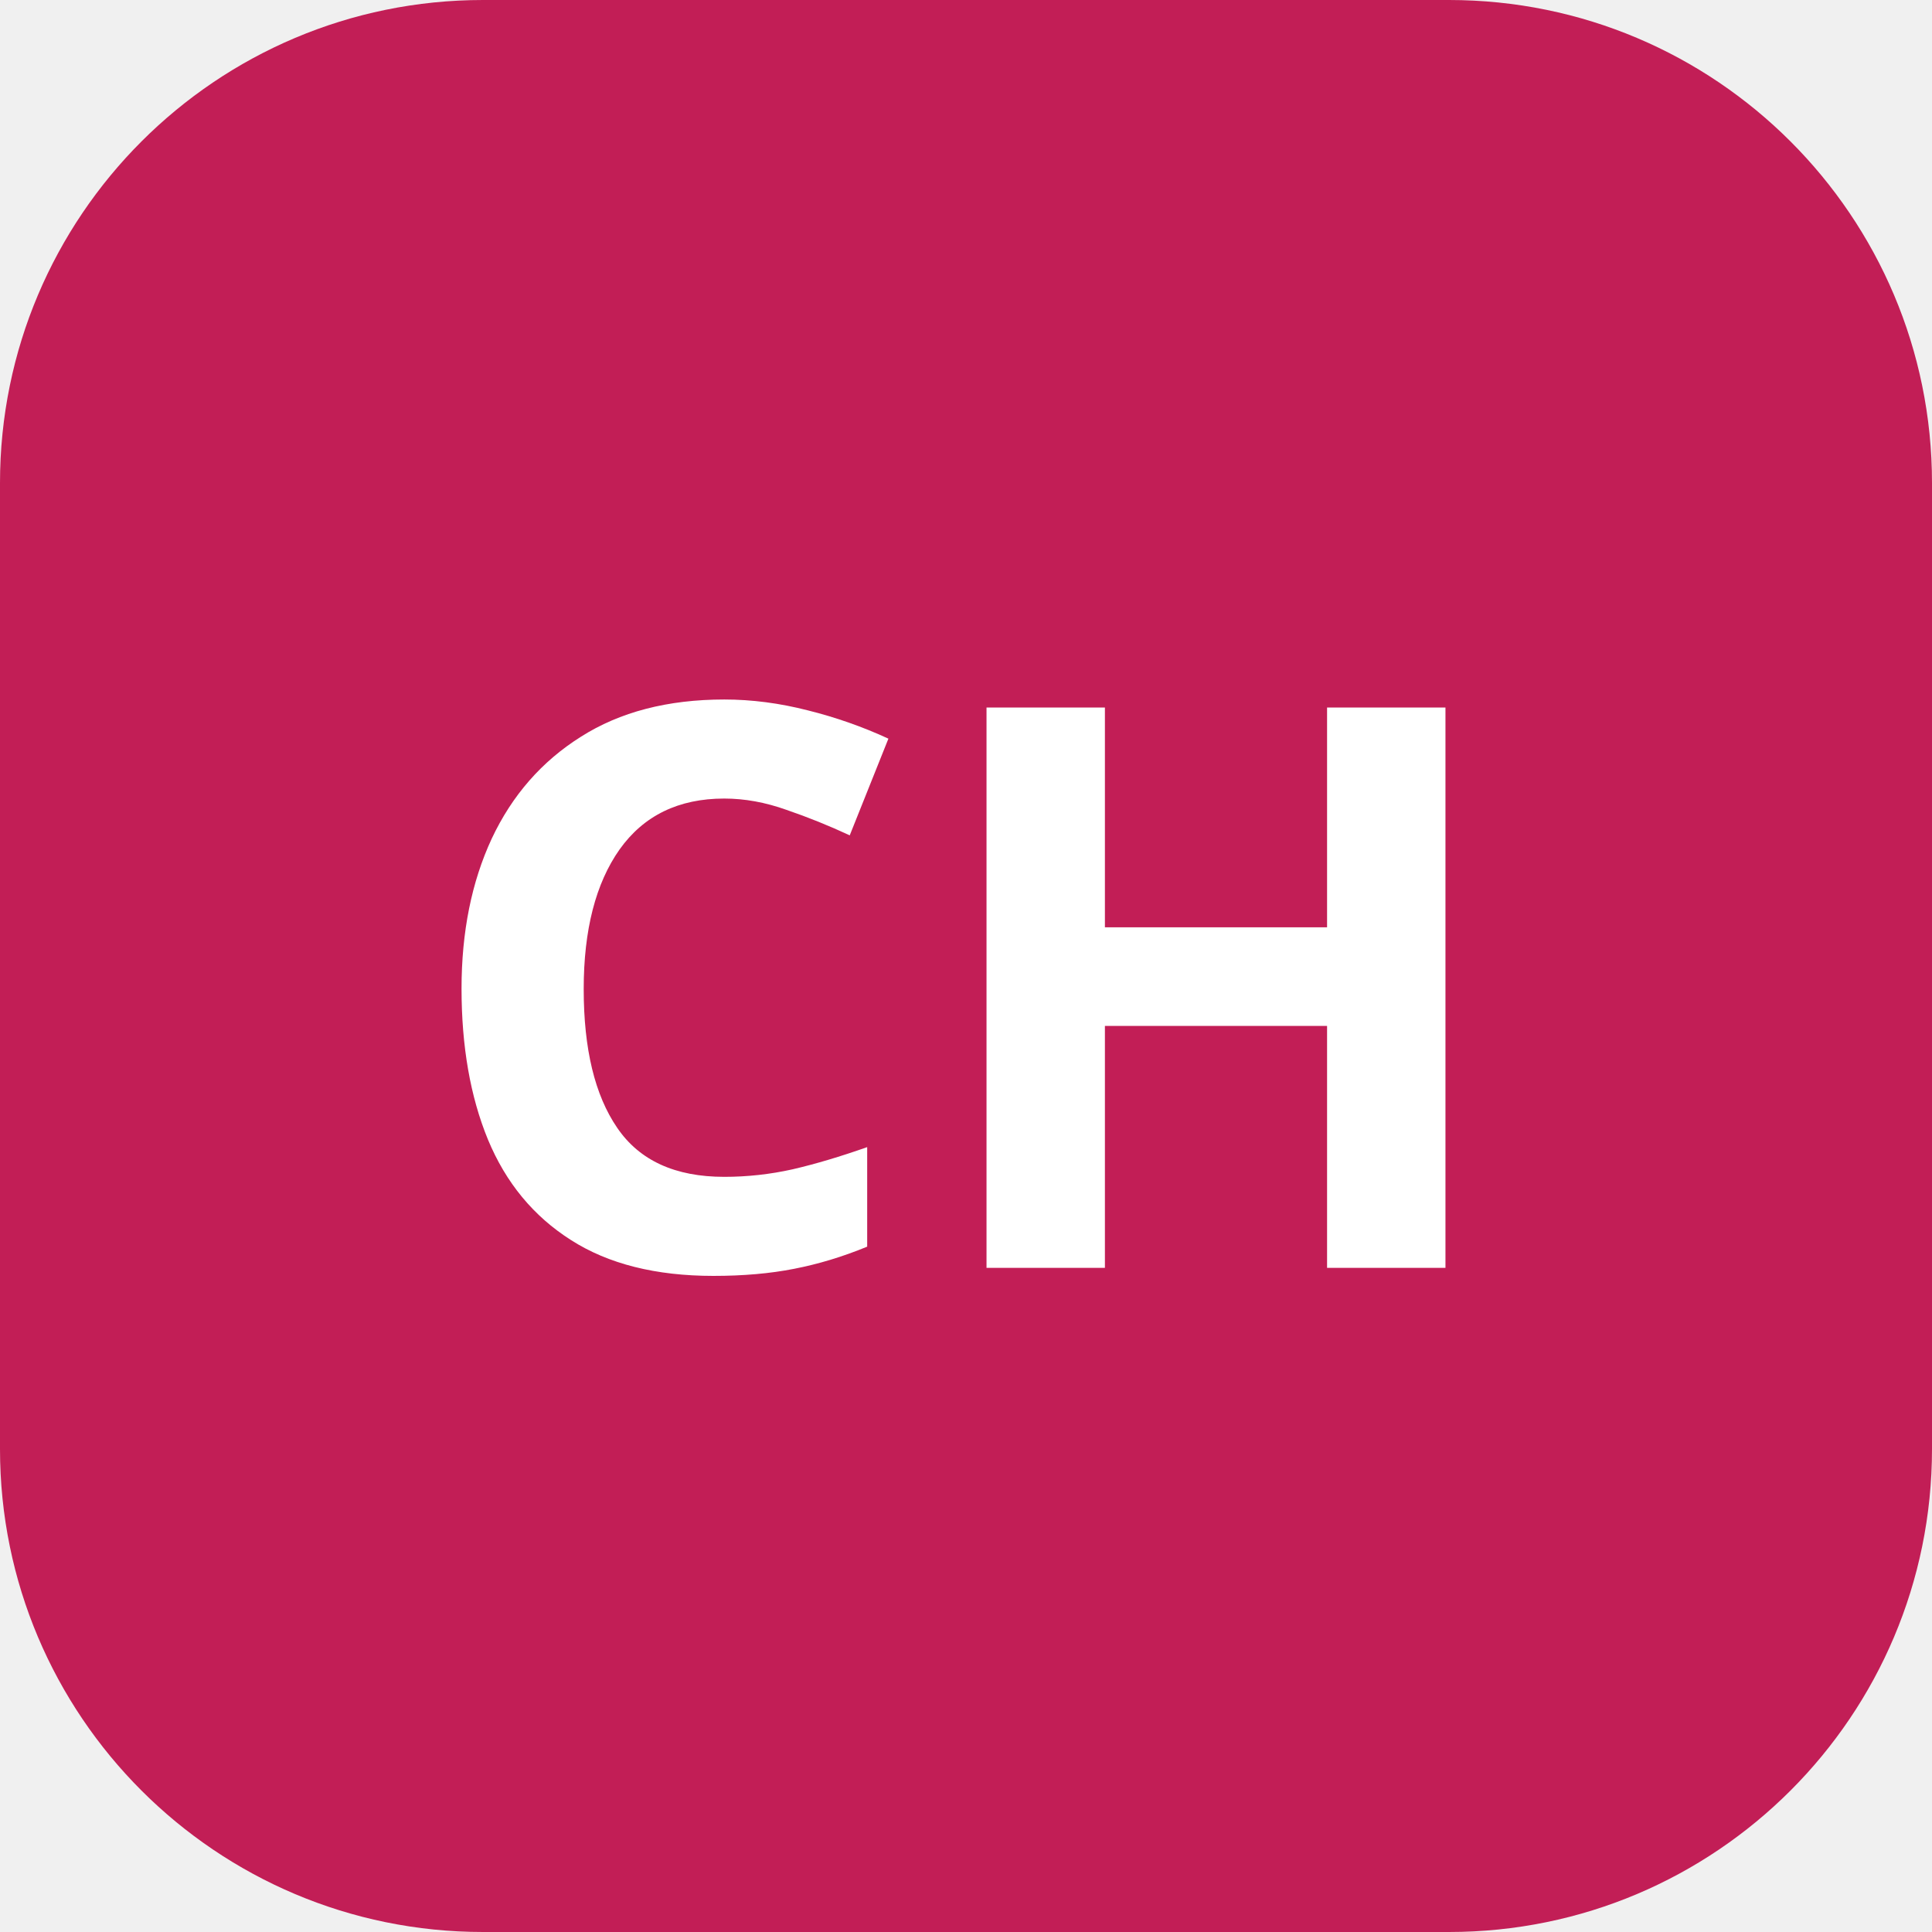
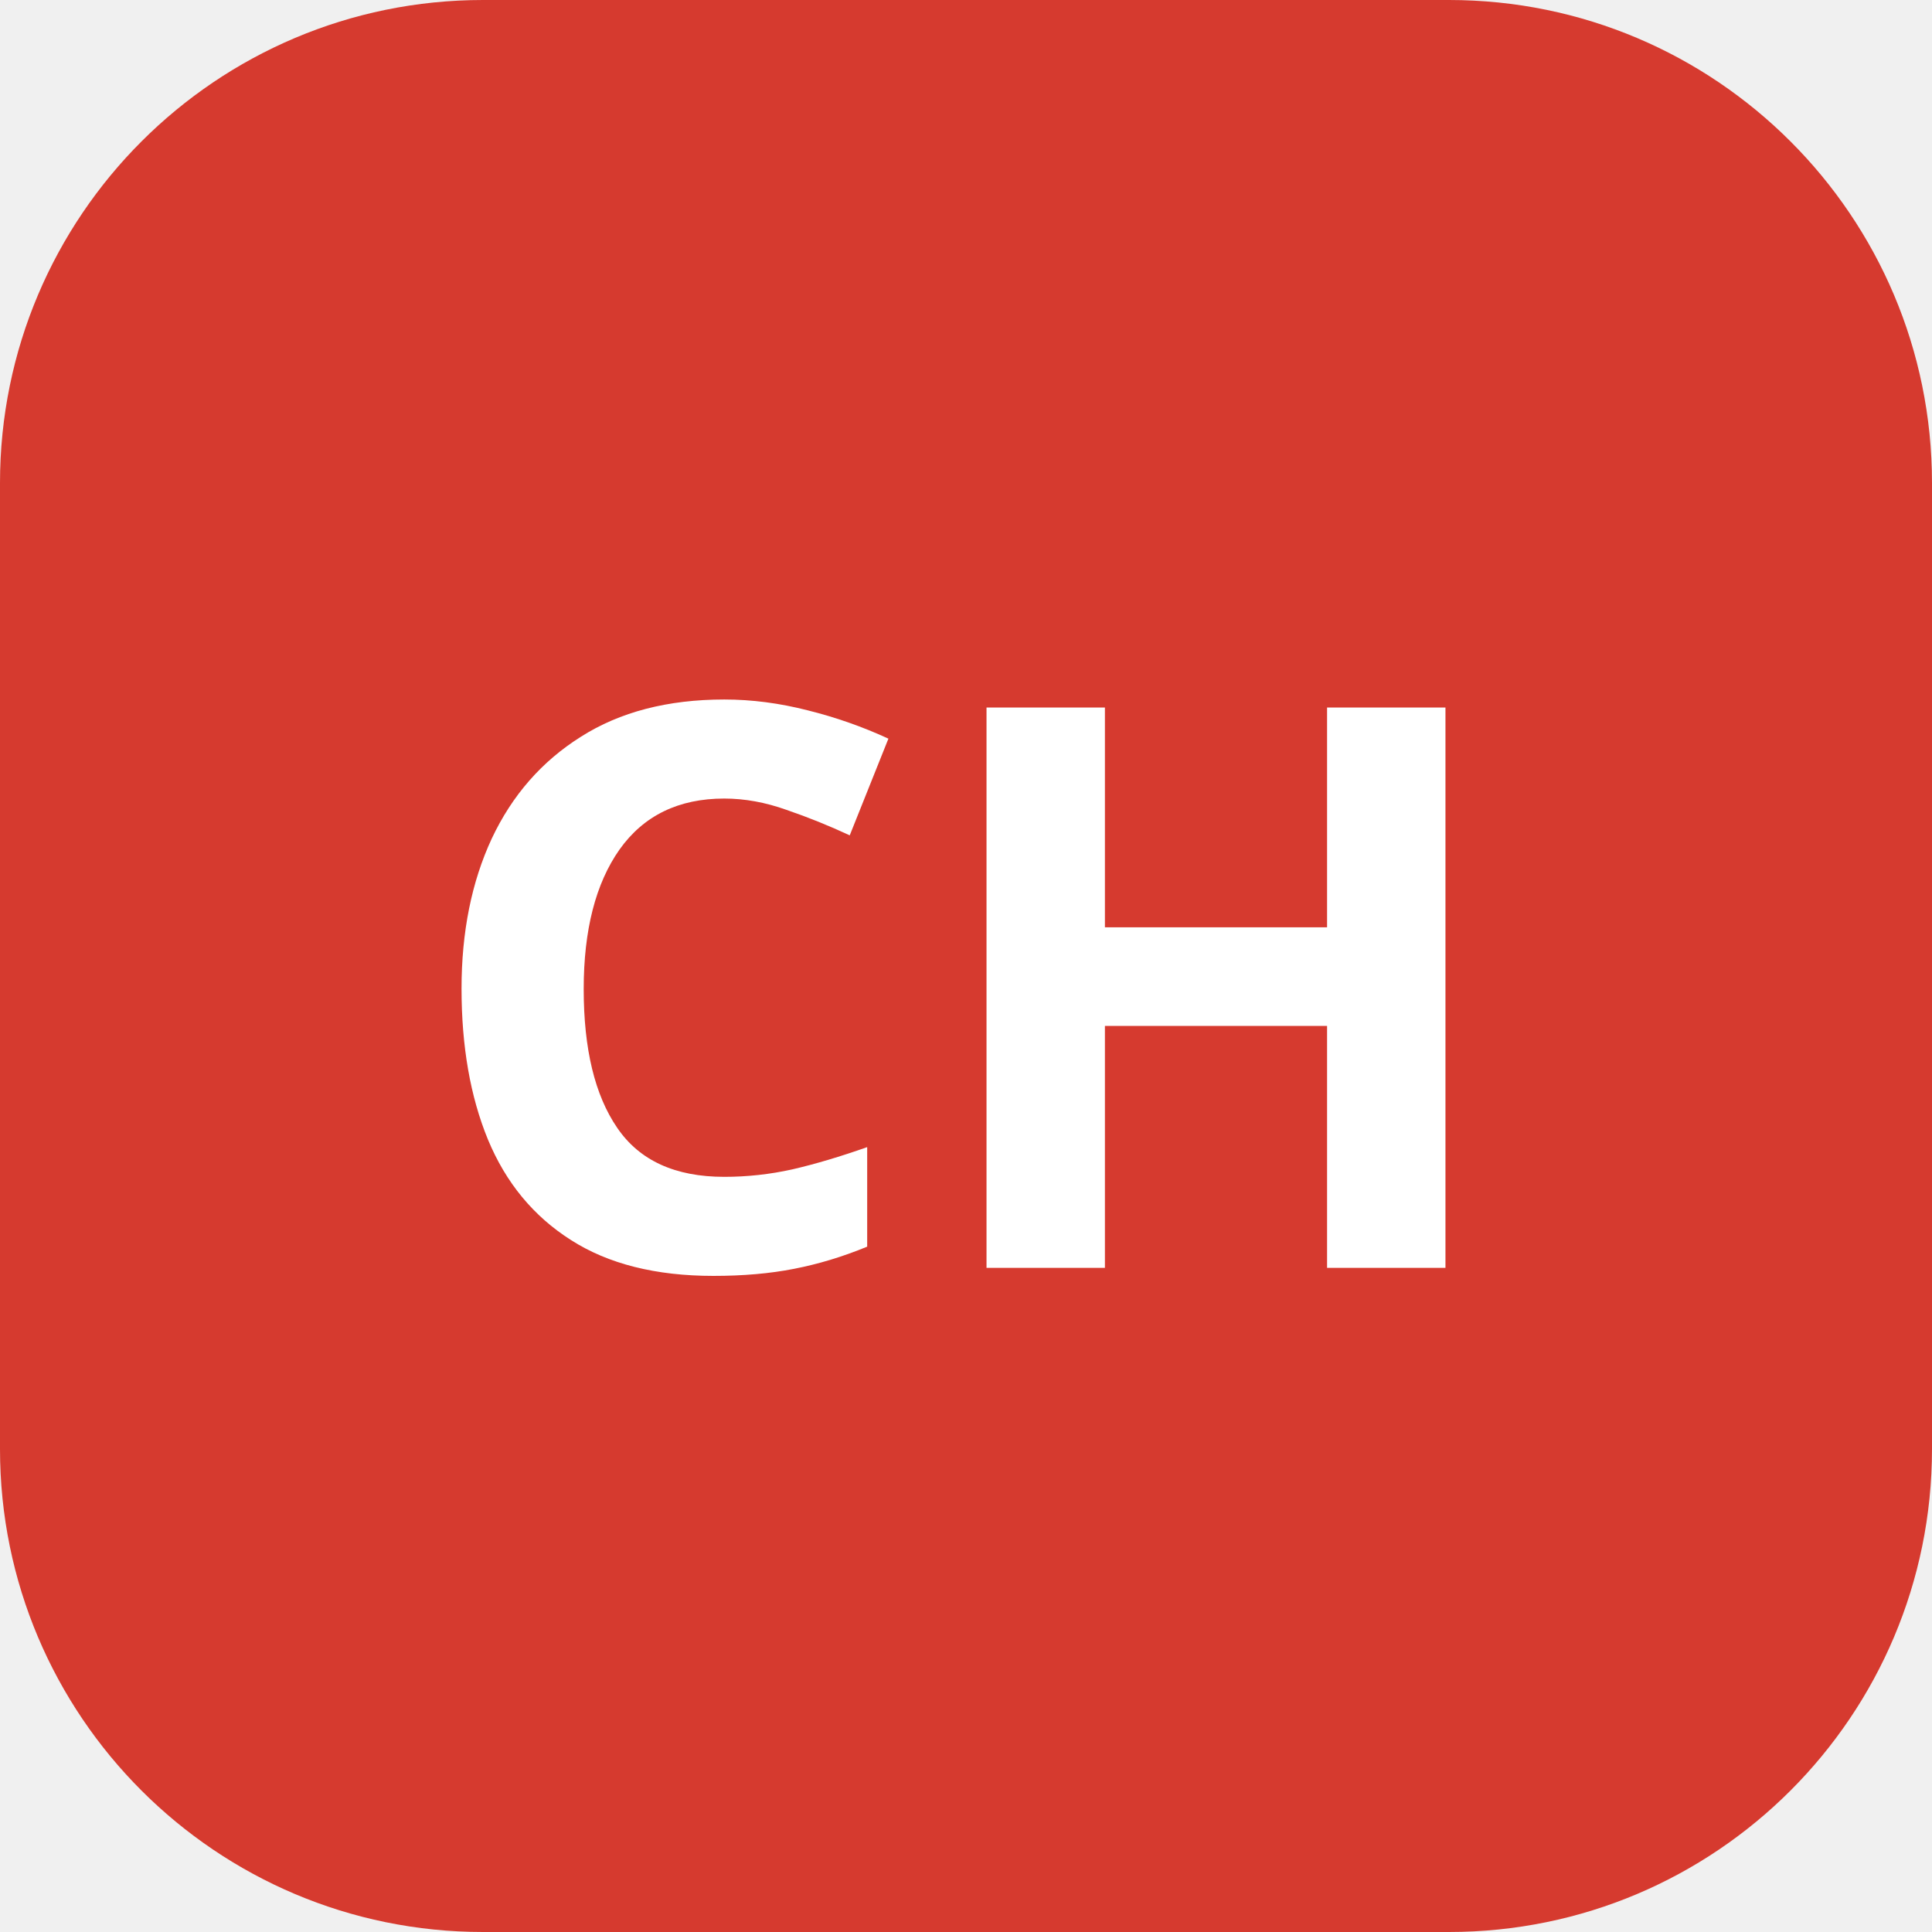
<svg xmlns="http://www.w3.org/2000/svg" viewBox="0 0 64 64">
-   <rect width="64" height="64" rx="16" fill="#c21e56" />
+   <rect width="64" height="64" rx="16" fill="#d63a2f" />
  <text x="32" y="42" font-family="'Pretendard','Apple SD Gothic Neo',sans-serif" font-size="26" font-weight="800" fill="#ffffff" text-anchor="middle">CH</text>
</svg>
